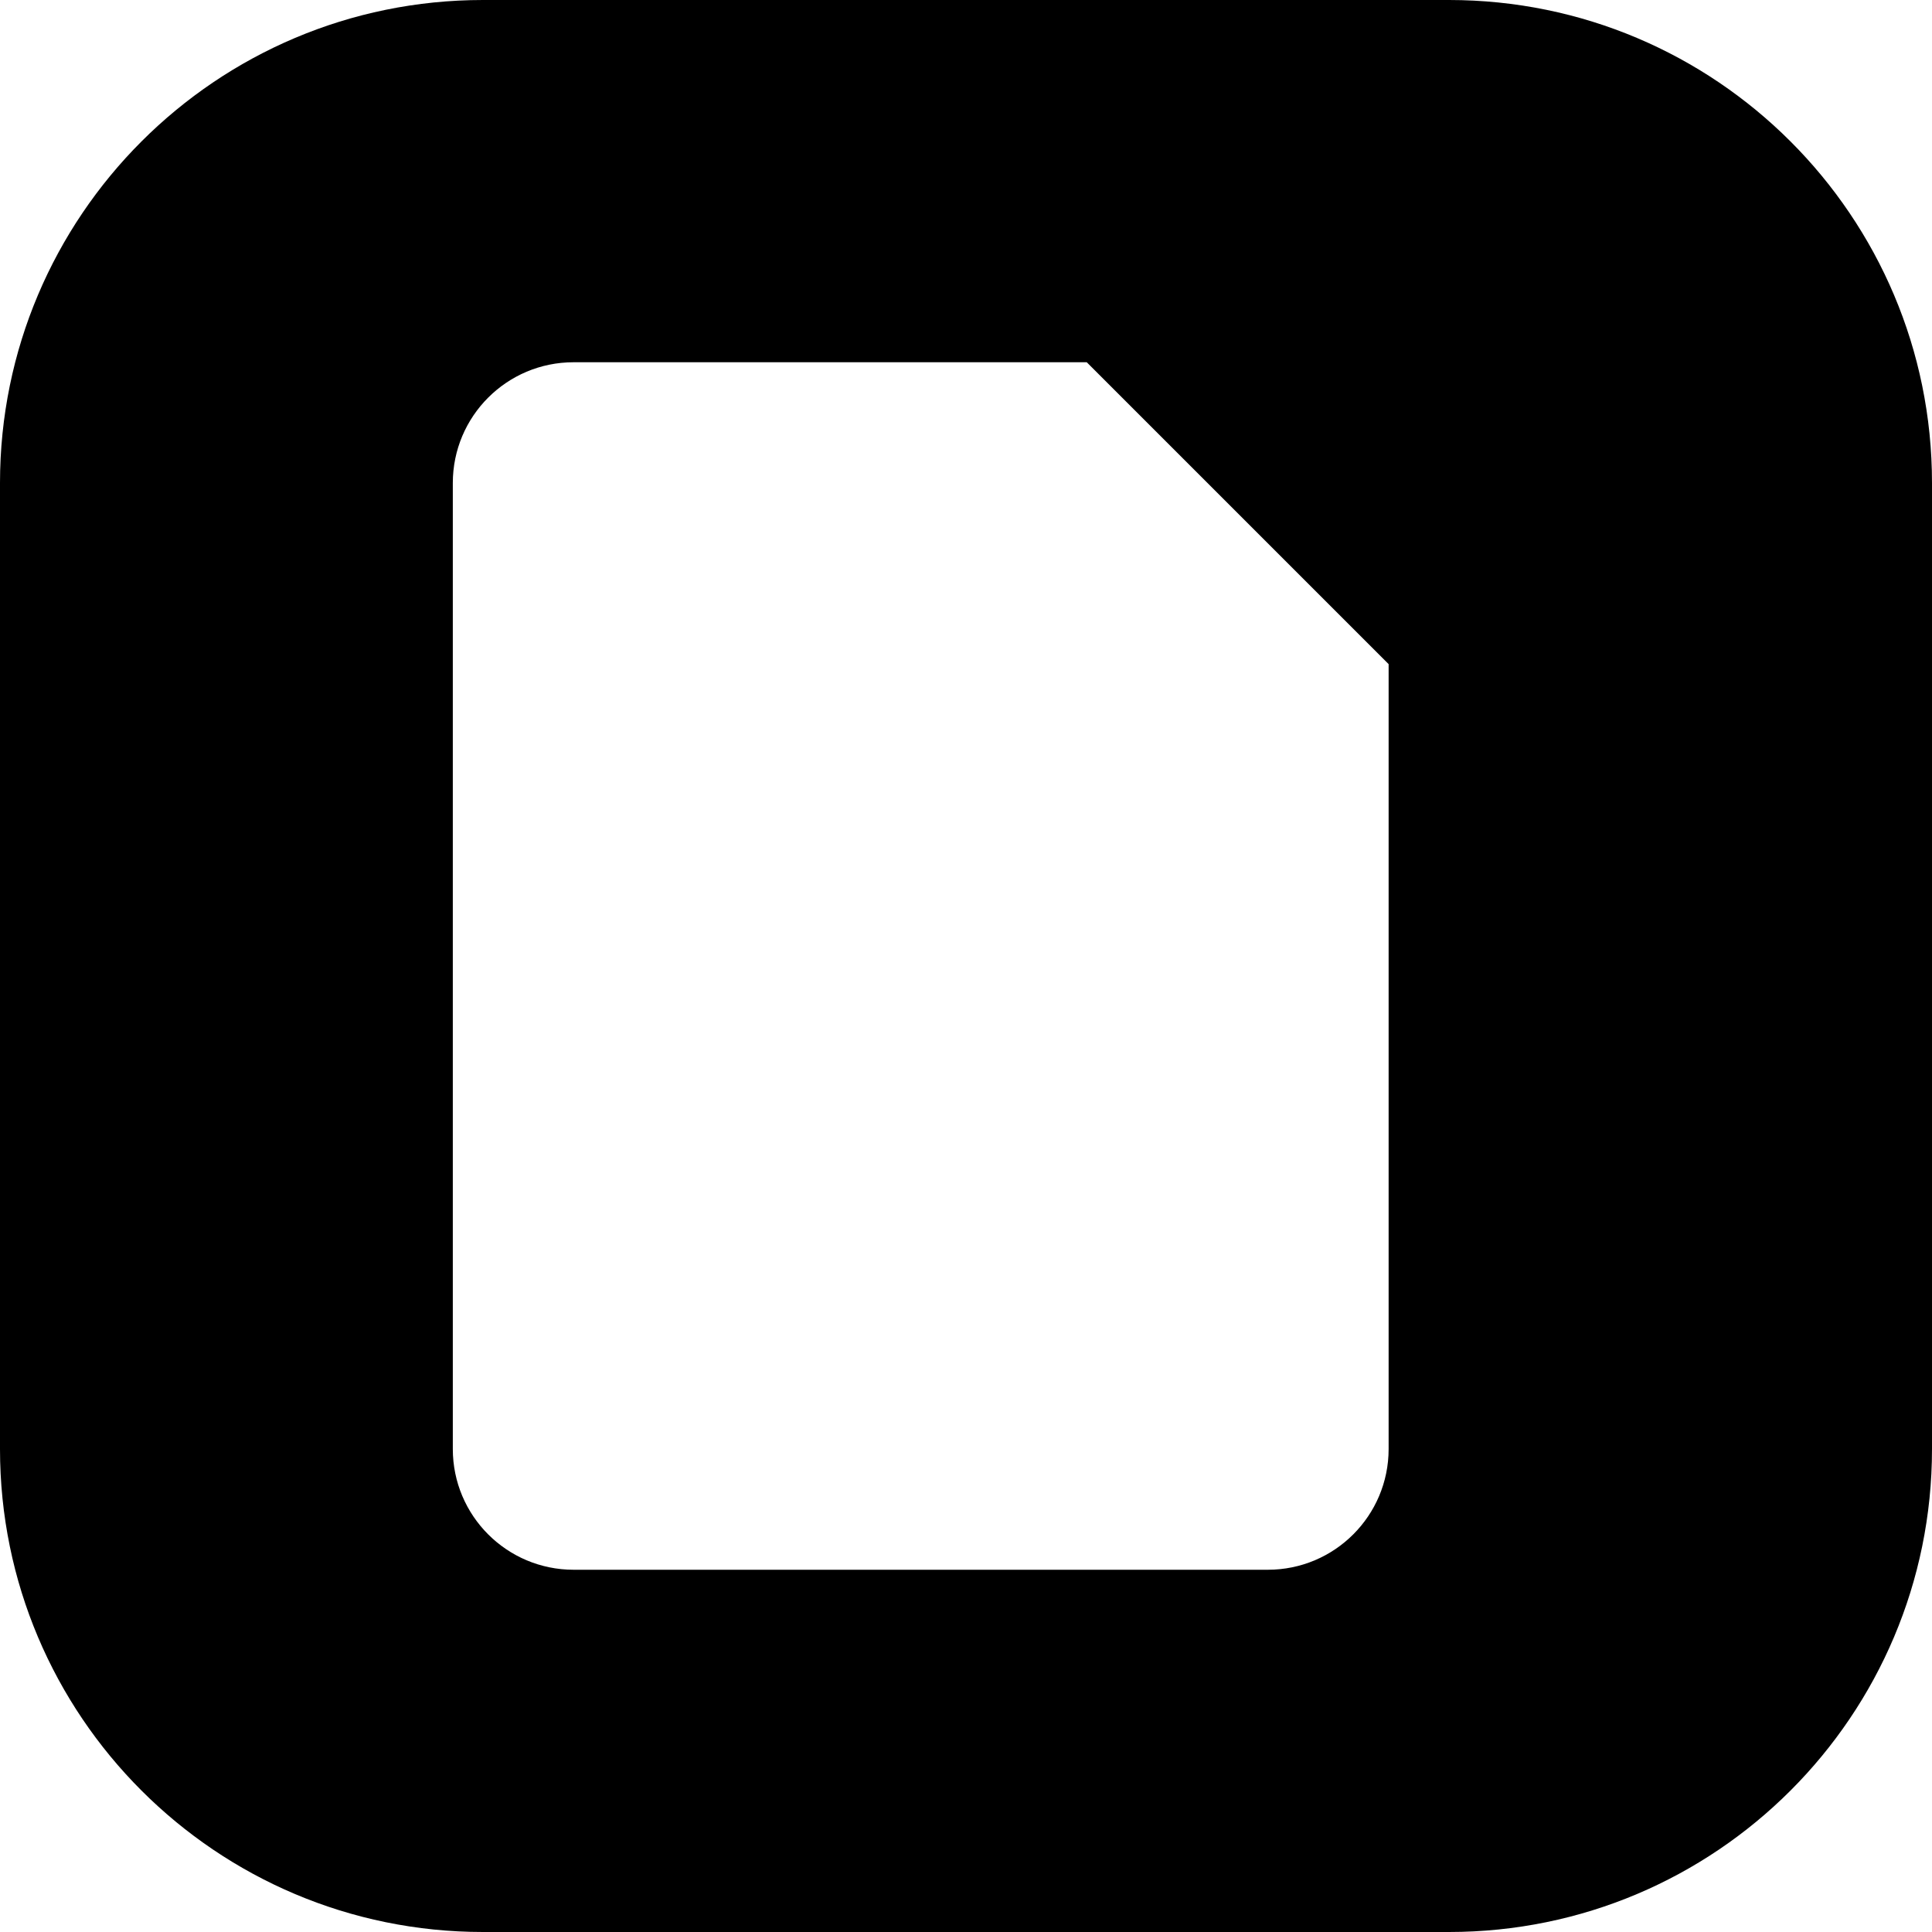
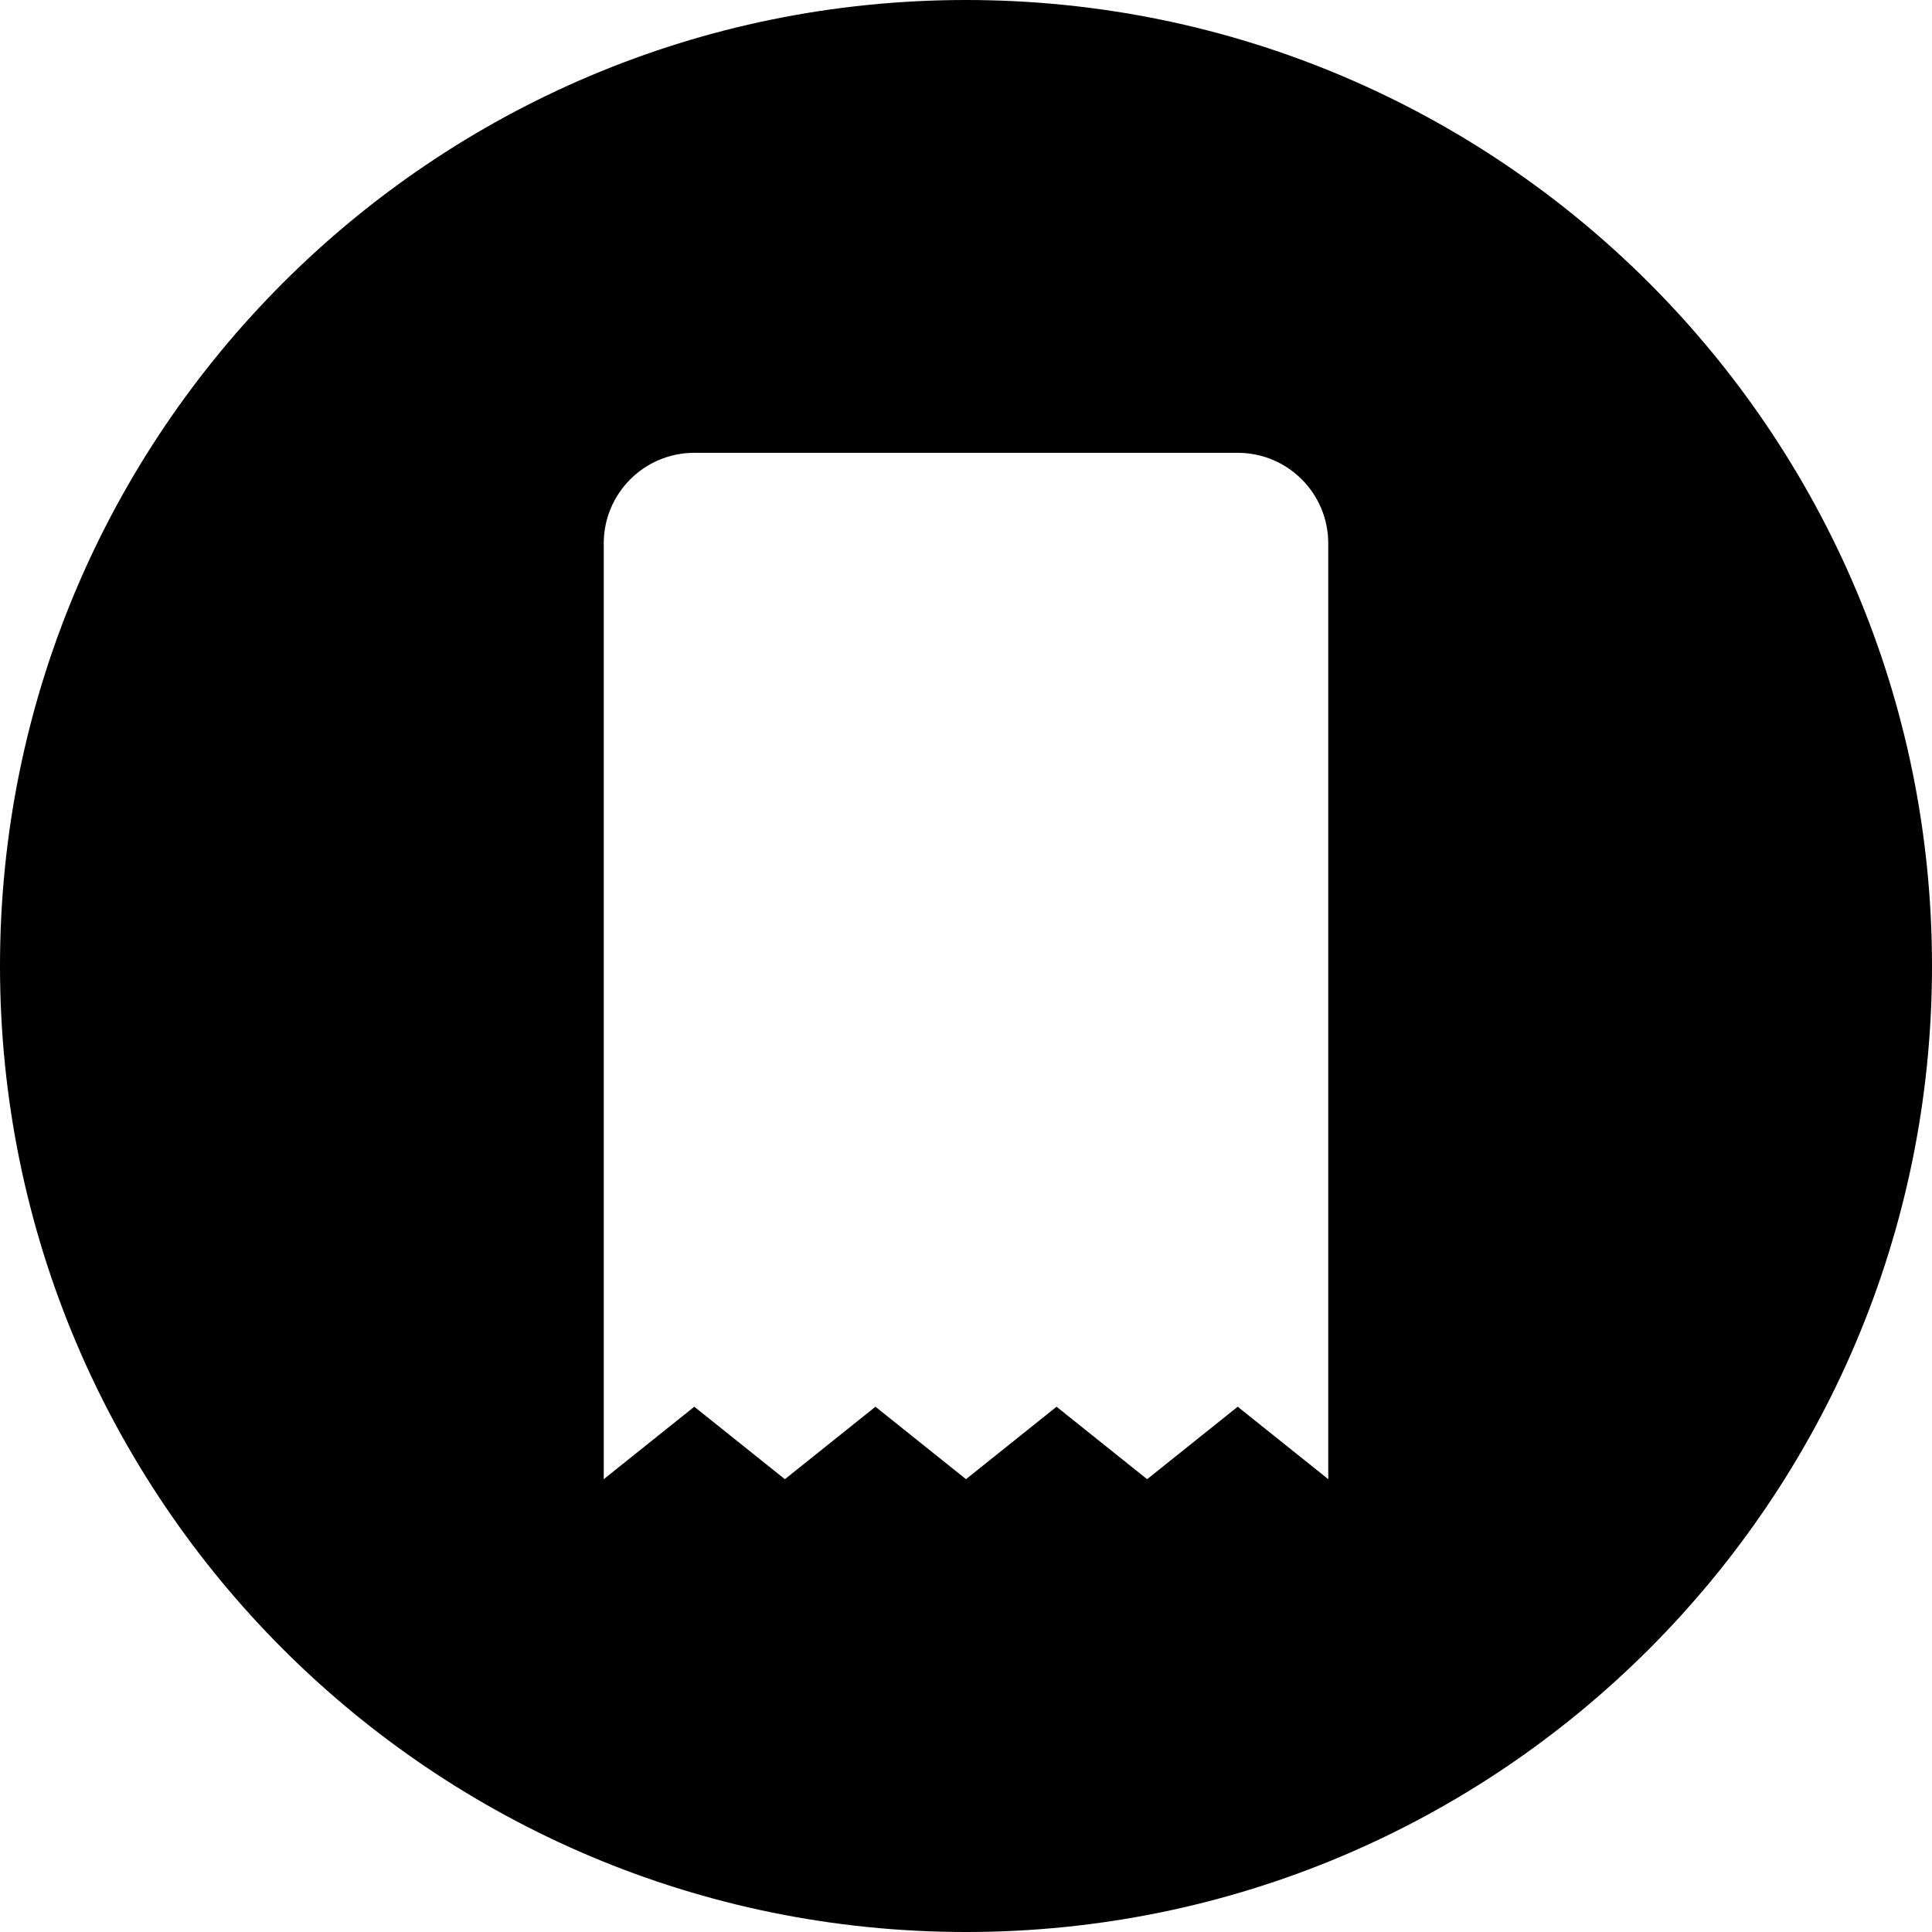
<svg xmlns="http://www.w3.org/2000/svg" viewBox="0 0 64 64">
-   <path fill-rule="evenodd" d="M16 0h32a16 16 0 0 1 16 16v32a16 16 0 0 1-16 16H16A16 16 0 0 1 0 48V16A16 16 0 0 1 16 0zm3 12a4 4 0 0 0-4 4v32a4 4 0 0 0 4 4h23a4 4 0 0 0 4-4V22L36 12z" />
+   <path fill-rule="evenodd" d="M32 0a32 32 0 1 1 0 64 32 32 0 0 1 0-64zM23 15a3 3 0 0 0-3 3v31l3-2.4 3 2.4 3-2.4 3 2.4 3-2.4 3 2.4 3-2.4 3 2.4V18a3 3 0 0 0-3-3z" />
</svg>
